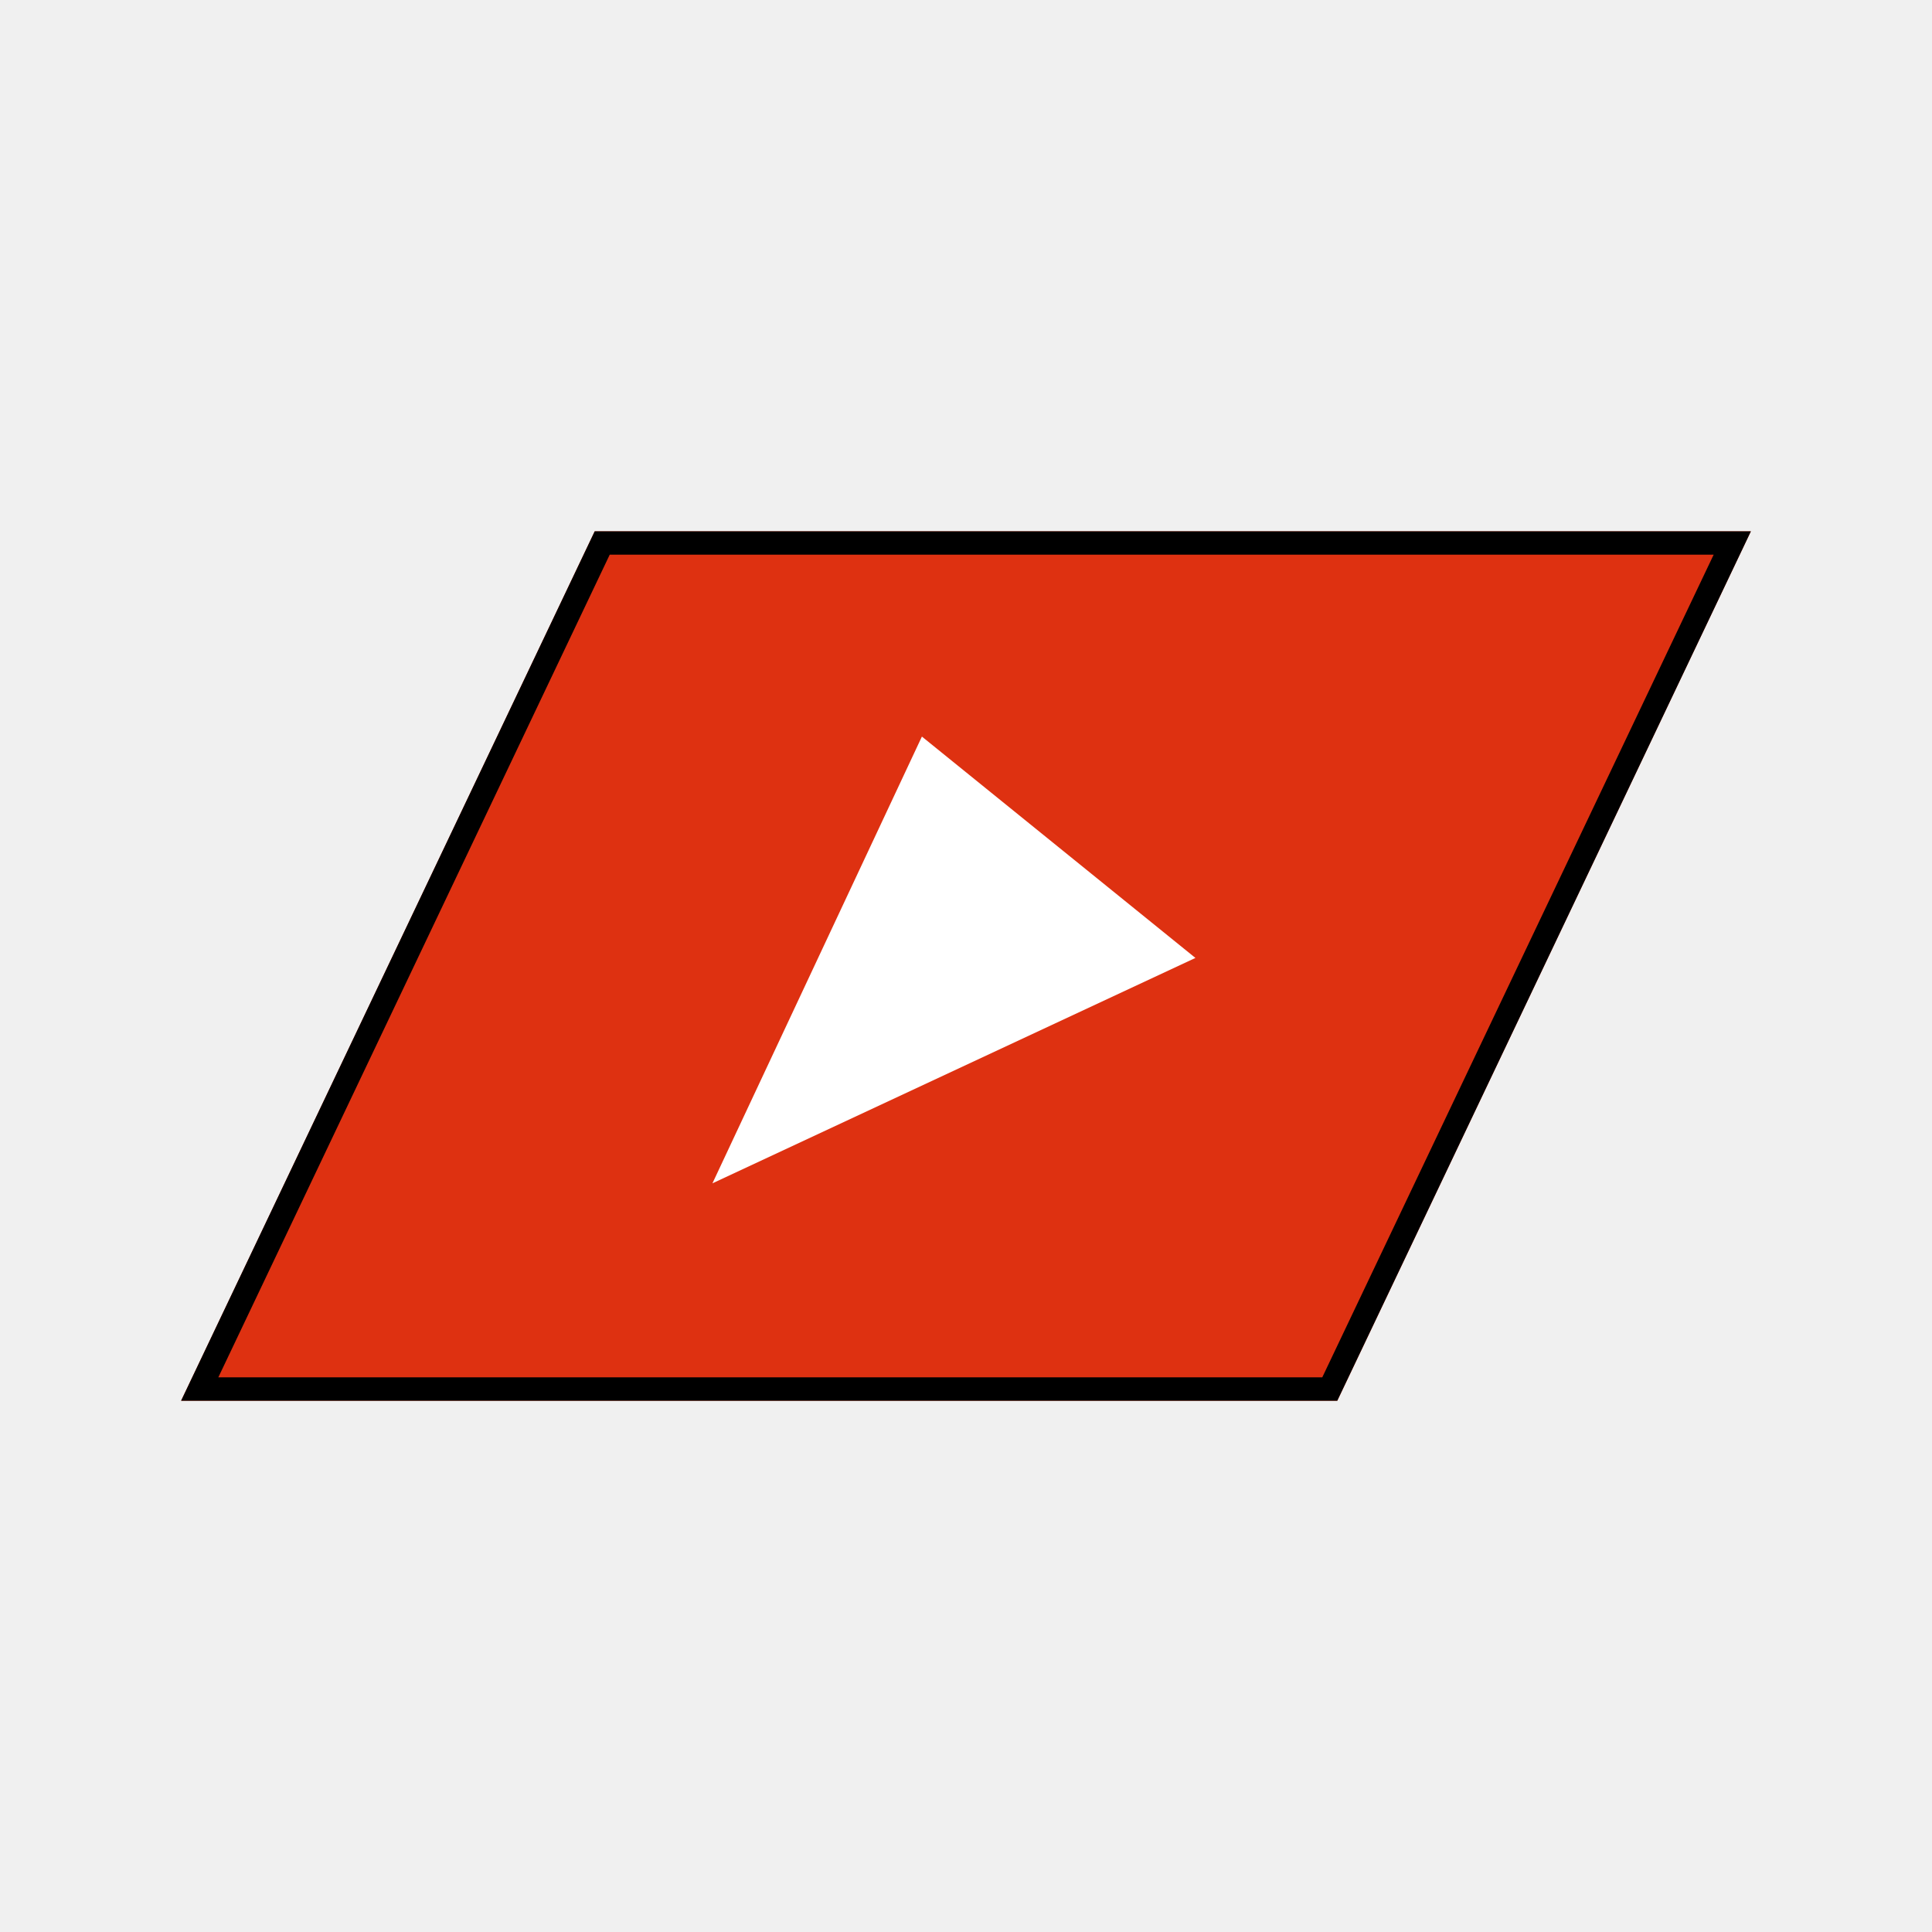
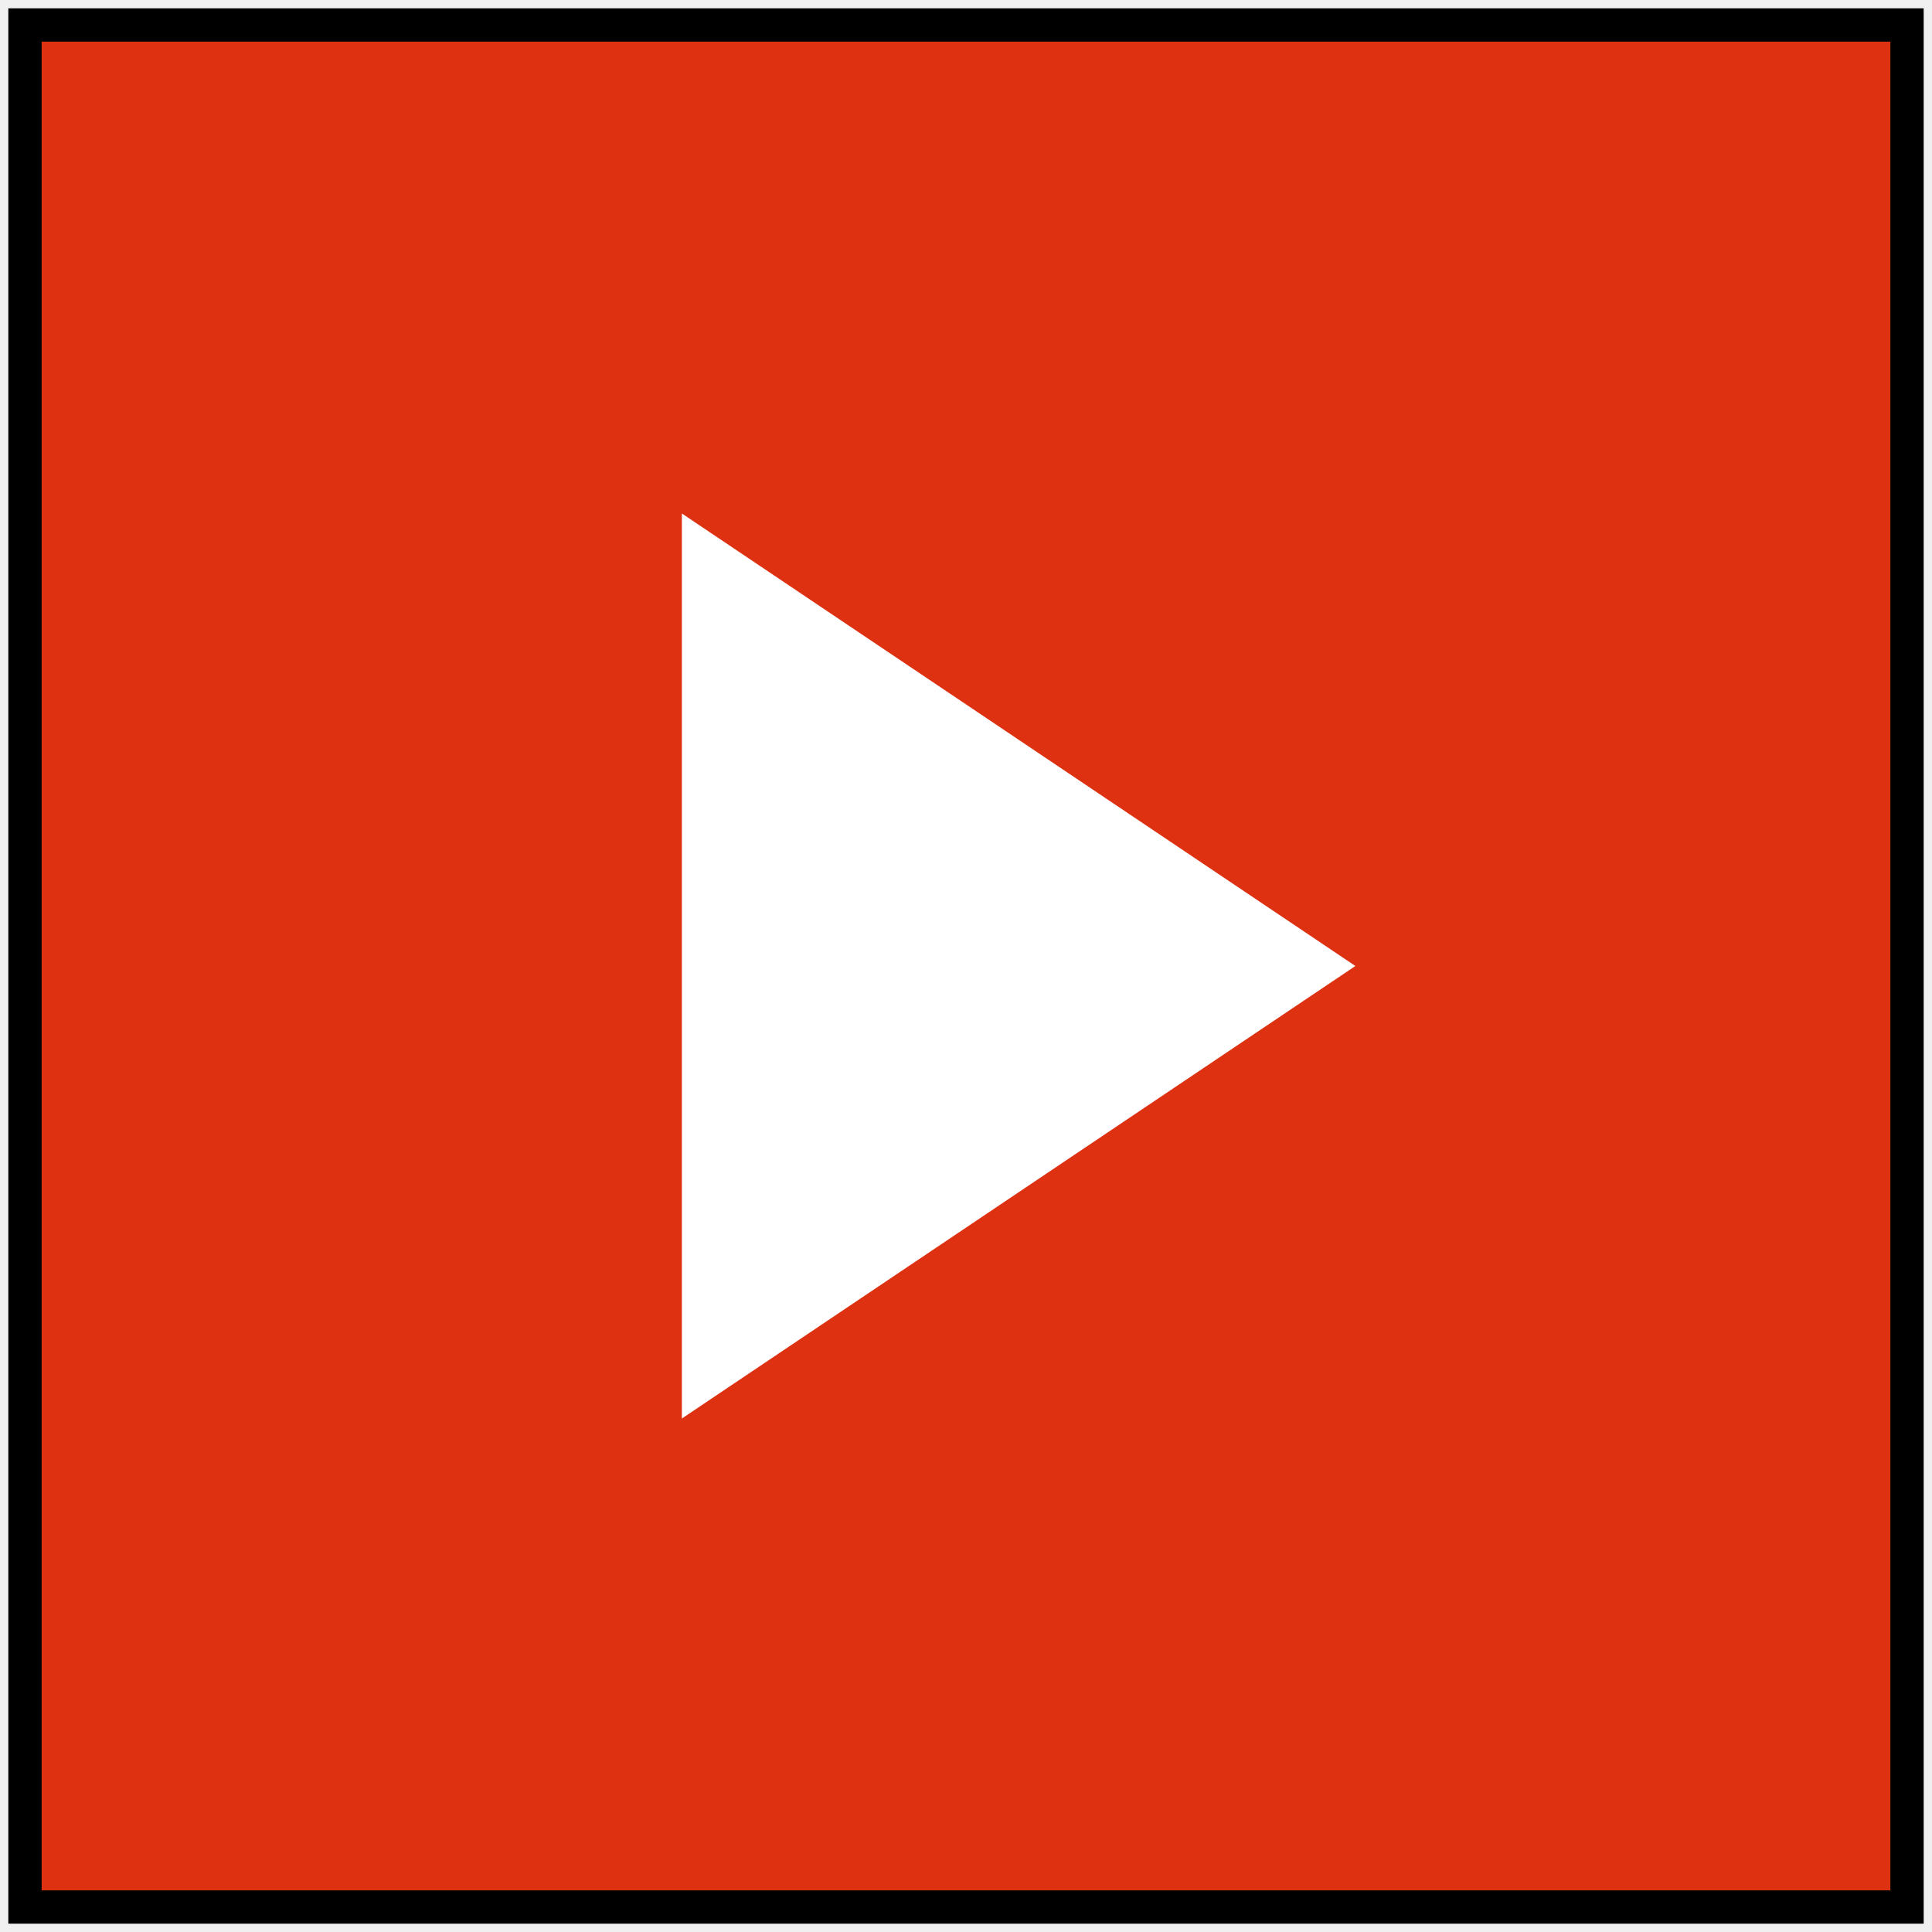
- <svg xmlns="http://www.w3.org/2000/svg" width="200" height="200" viewBox="0 0 200 200" fill="none">
-   <path d="M18.75 145L61.564 55H181.25L138.439 145H18.75Z" fill="#DE3111" />
-   <path d="M177.398 57.42L136.882 142.58H22.602L63.118 57.42H177.398ZM181.25 55H61.567L18.75 145H138.433L181.25 55Z" fill="black" />
-   <path d="M123.75 99.166L73.75 122.5L95.435 76.25L123.75 99.166Z" fill="white" />
+ <svg xmlns="http://www.w3.org/2000/svg" width="116" height="116" viewBox="0 0 116 116" fill="none">
+   <rect x="1.5" y="1.5" width="113" height="113" fill="#DE3111" stroke="black" stroke-width="2" />
+   <path d="M81.379 58L40.94 30.83V85.17L81.379 58Z" fill="white" />
</svg>
